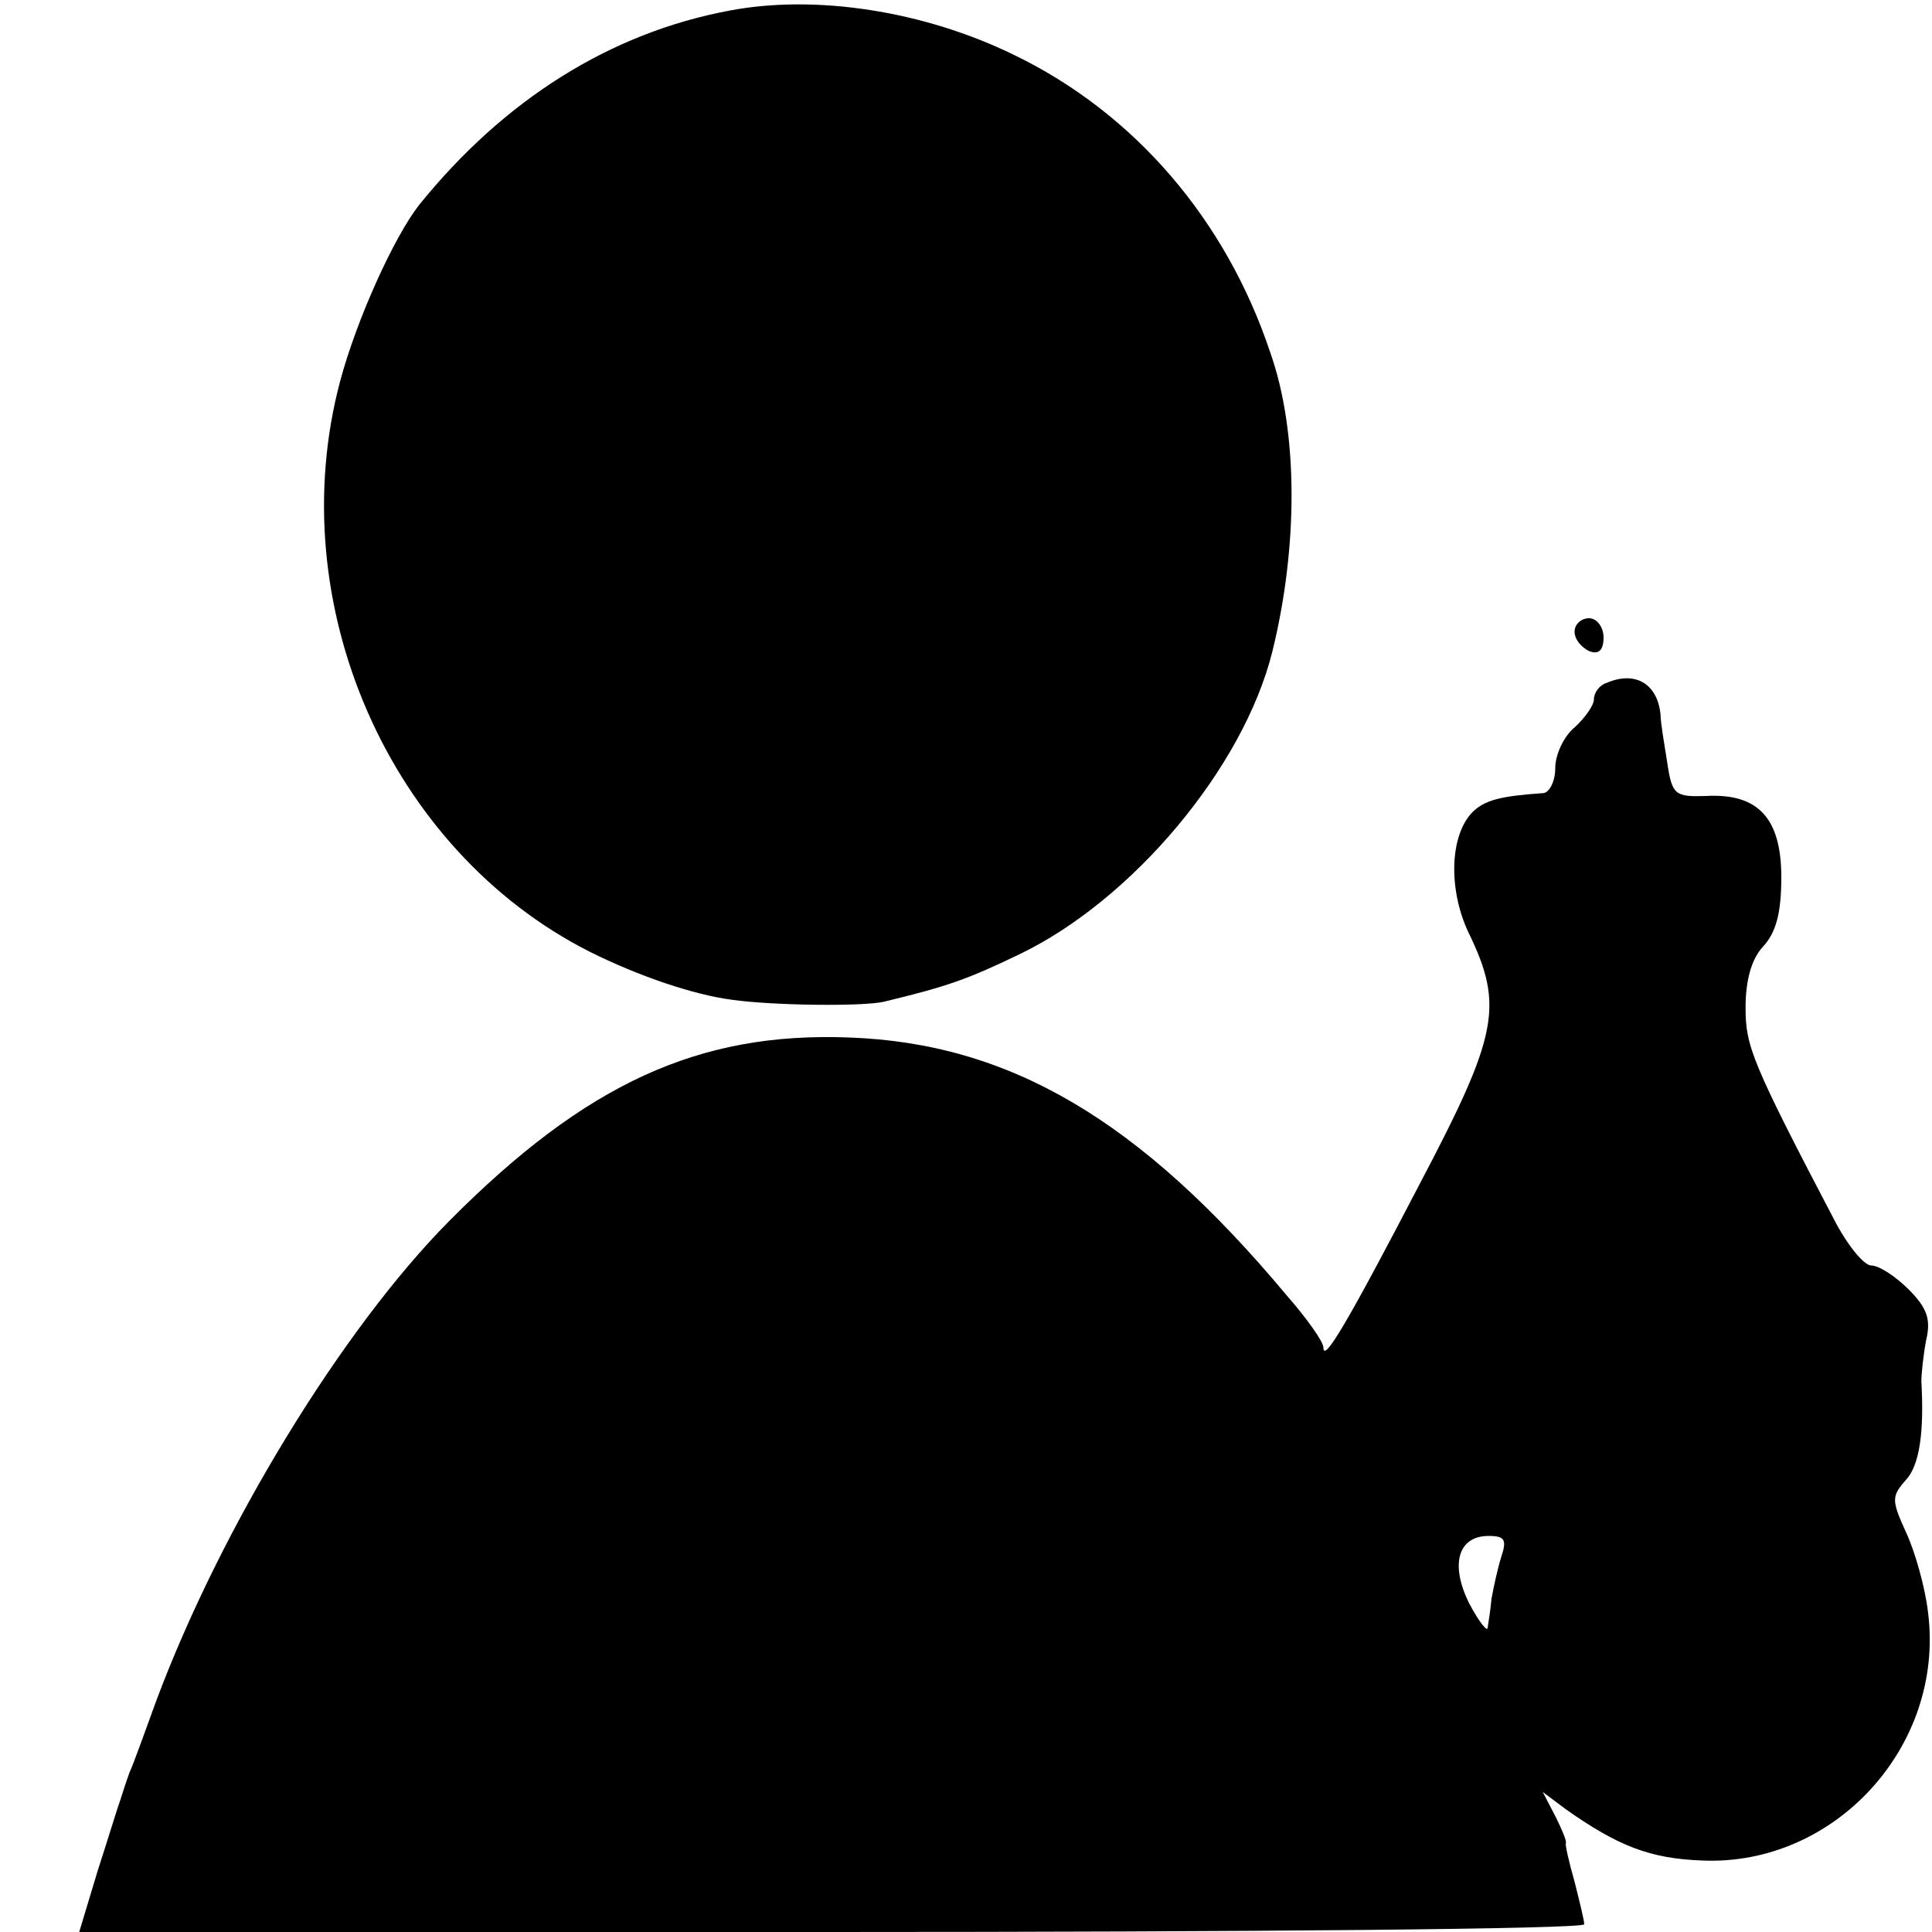
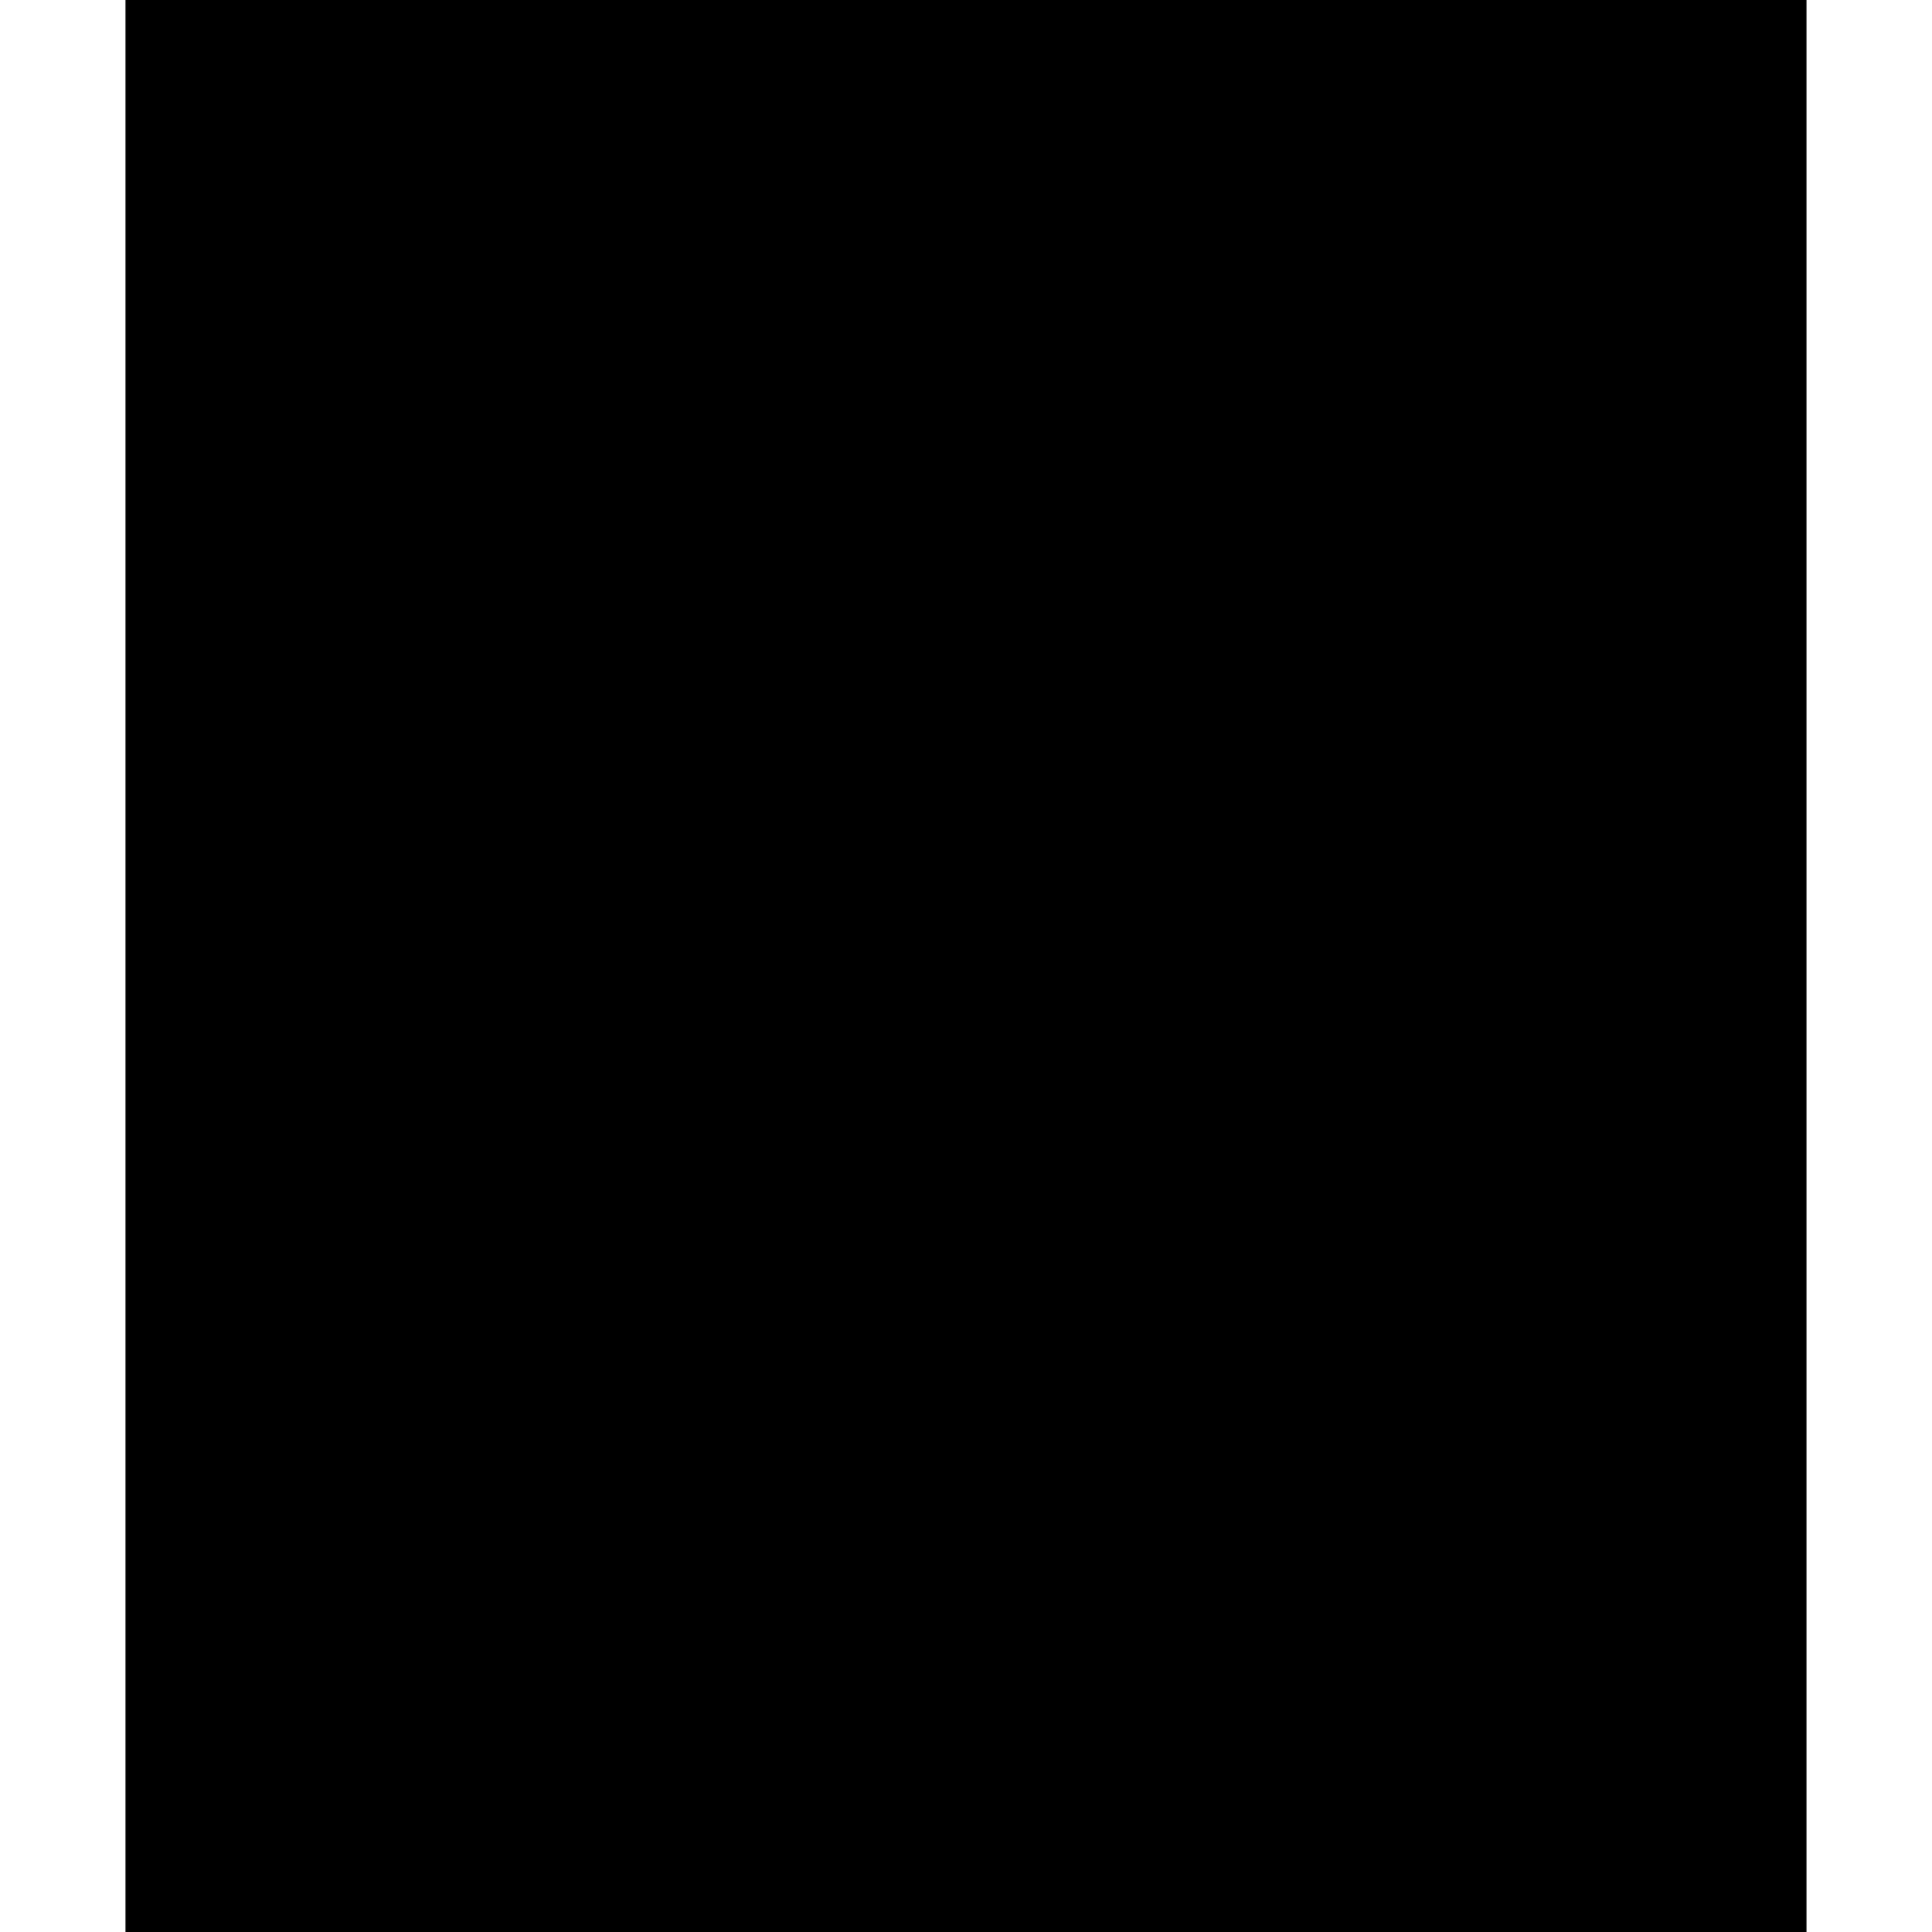
- <svg xmlns="http://www.w3.org/2000/svg" version="1.0" width="200pt" height="200pt" viewBox="0 0 200 200" preserveAspectRatio="xMidYMid meet">
-   <g transform="translate(0,200) scale(0.1,-0.1)" fill="#000000" stroke="none">
-     <path d="M755 1989 c-123 -23 -233 -92 -321 -201 -26 -33 -65 -119 -82 -183 -61 -230 51 -485 258 -590 52 -26 109 -45 148 -50 43 -6 135 -7 157 -2 66 16 86 23 140 49 117 56 232 193 262 313 27 109 27 228 -2 310 -46 138 -141 248 -265 308 -94 46 -206 63 -295 46z" />
-     <path d="M1630 1346 c0 -8 7 -16 15 -20 10 -4 15 1 15 14 0 11 -7 20 -15 20 -8 0 -15 -6 -15 -14z" />
-     <path d="M1663 1293 c-7 -2 -13 -10 -13 -17 0 -6 -9 -19 -20 -29 -11 -9 -20 -28 -20 -42 0 -14 -6 -25 -12 -26 -44 -3 -61 -7 -74 -20 -23 -24 -25 -79 -4 -124 37 -76 31 -106 -50 -260 -76 -146 -100 -186 -100 -170 0 6 -17 30 -38 54 -152 182 -287 261 -453 267 -156 6 -273 -48 -414 -190 -111 -112 -236 -317 -303 -496 -11 -30 -23 -64 -28 -75 -4 -11 -8 -24 -10 -30 -2 -5 -12 -38 -23 -72 l-19 -63 779 0 c428 0 779 3 779 8 0 4 -5 24 -10 44 -6 21 -10 39 -9 40 1 2 -4 14 -11 28 l-13 25 24 -18 c54 -38 87 -51 141 -53 137 -6 251 118 234 256 -3 27 -14 65 -23 84 -15 33 -15 37 0 54 14 15 19 49 16 102 0 8 2 27 5 43 5 21 1 33 -18 52 -14 14 -31 25 -39 25 -7 0 -23 19 -36 43 -88 168 -94 184 -94 224 0 28 6 50 18 63 14 15 19 36 19 72 0 61 -24 87 -78 84 -32 -1 -35 1 -40 34 -3 19 -7 42 -7 50 -3 32 -26 46 -56 33z m-109 -905 c-4 -13 -8 -32 -10 -43 -1 -11 -3 -24 -4 -30 0 -5 -9 6 -19 25 -20 40 -12 70 20 70 17 0 19 -4 13 -22z" />
+ <svg xmlns="http://www.w3.org/2000/svg" version="1.0" width="385pt" height="385pt" viewBox="0 0 385 385" preserveAspectRatio="xMidYMid meet">
+   <g transform="translate(0,385) scale(0.1,-0.1)" fill="#000000" stroke="none">
+     <path d="M250 1925 l0 -1925 1675 0 1675 0 0 1925 0 1925 -1675 0 -1675 0 0 -1925z" />
  </g>
</svg>
